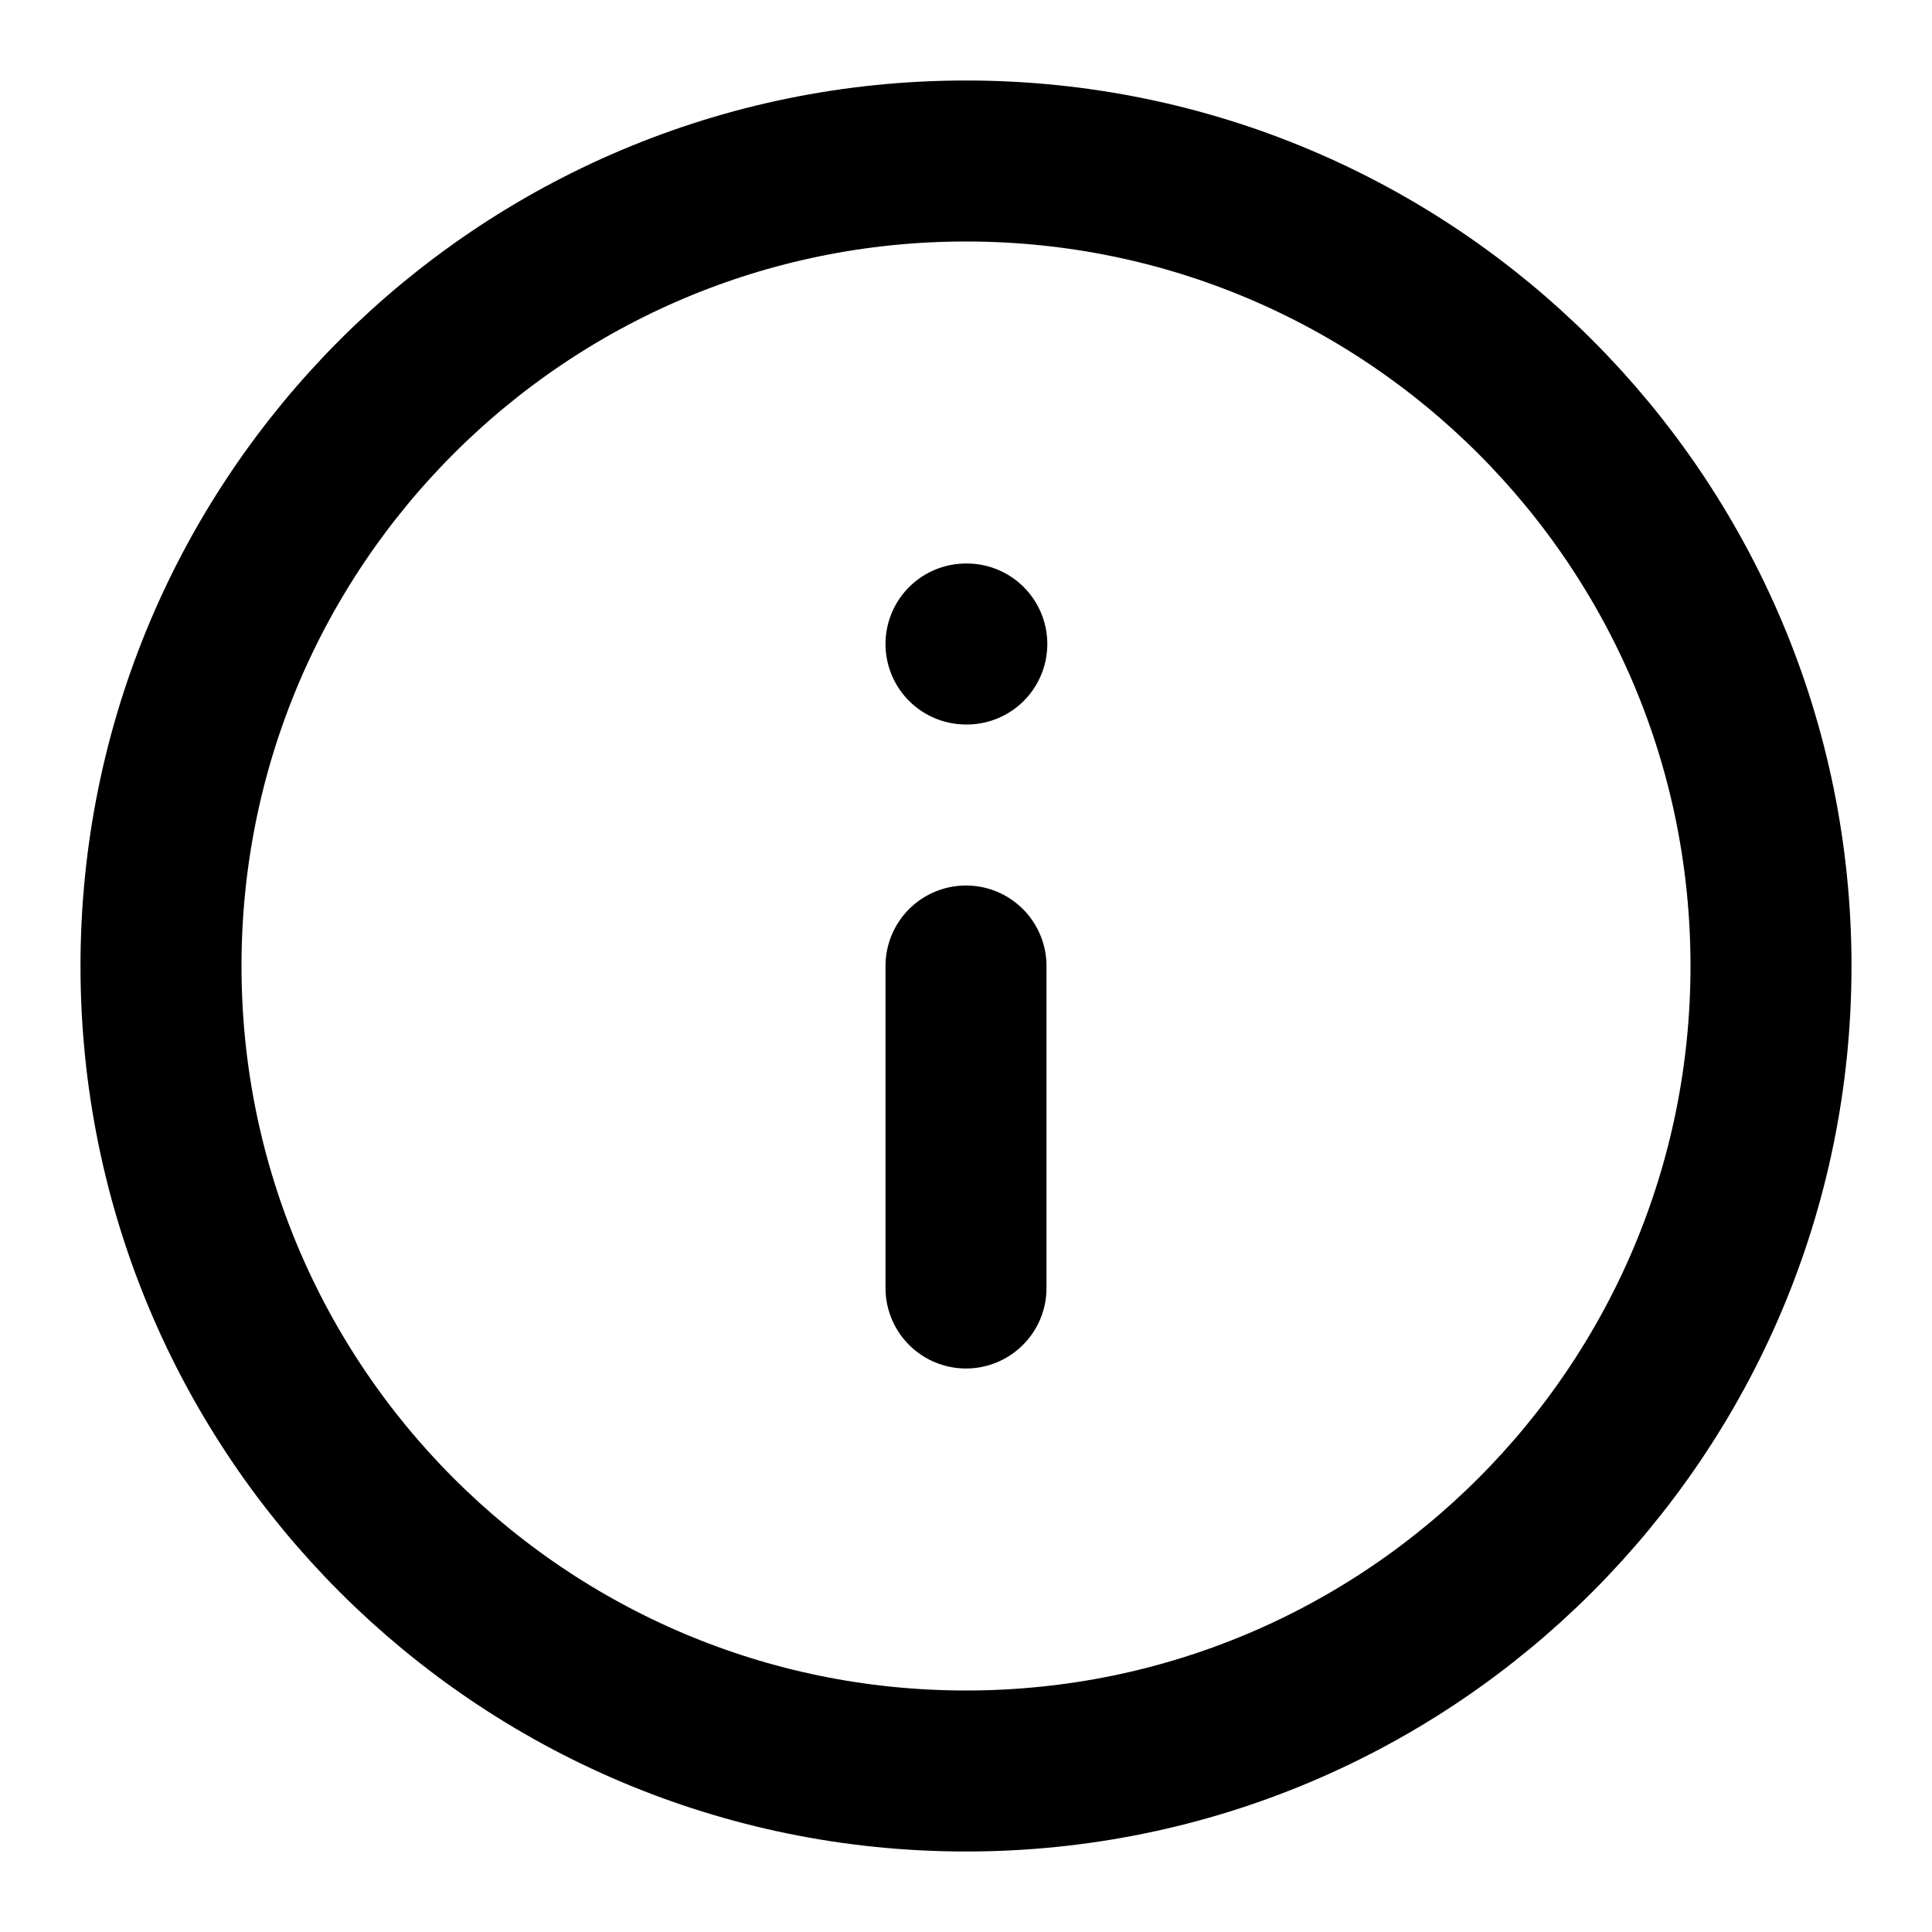
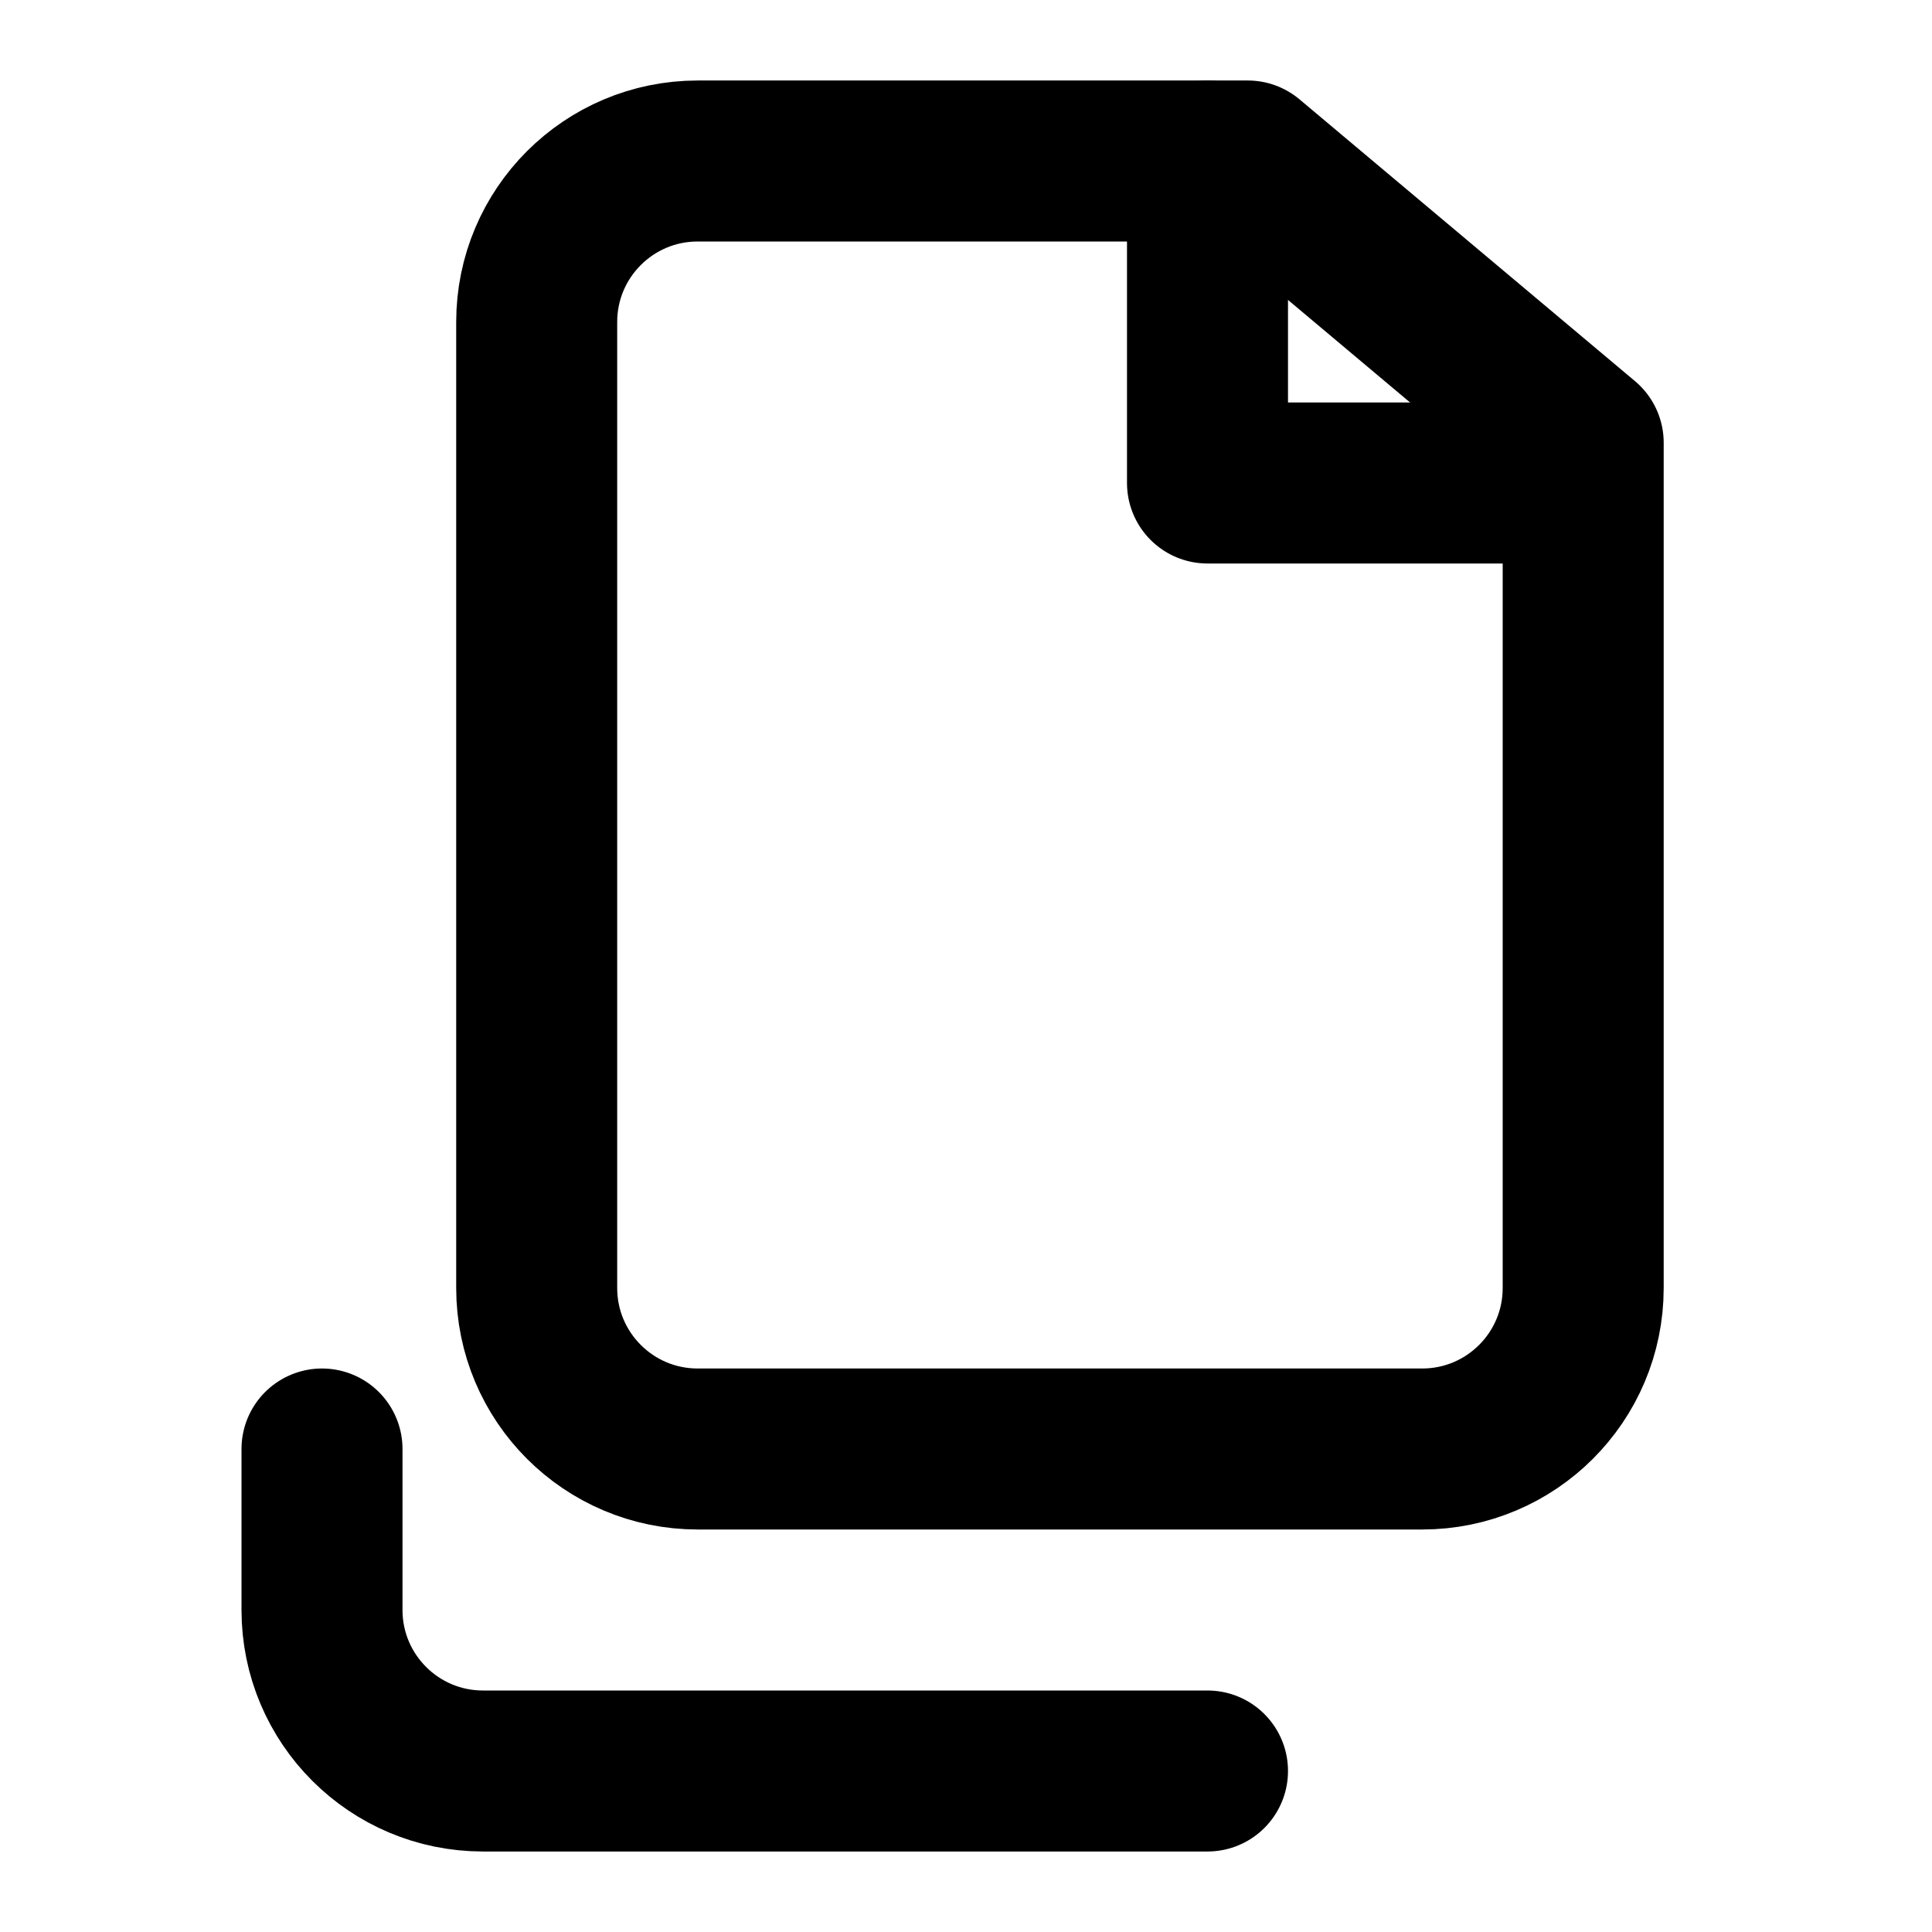
<svg xmlns="http://www.w3.org/2000/svg" width="24" height="24" viewBox="0 0 24 24" fill="none" stroke="currentColor" stroke-width="2" stroke-linecap="round" stroke-linejoin="round">
-   <circle cx="12" cy="12" r="10" />
-   <path d="M12 16v-4" />
-   <path d="M12 8h.01" />
+   <path d="M15.5 2H8.667a2 2 0 0 0-2 2v12a2 2 0 0 0 2 2h9a2 2 0 0 0 2-2V5.5L15.5 2z" />
+   <path d="M15 2v4h4" />
+   <path d="M4 18v2a2 2 0 0 0 2 2h9" />
</svg>
